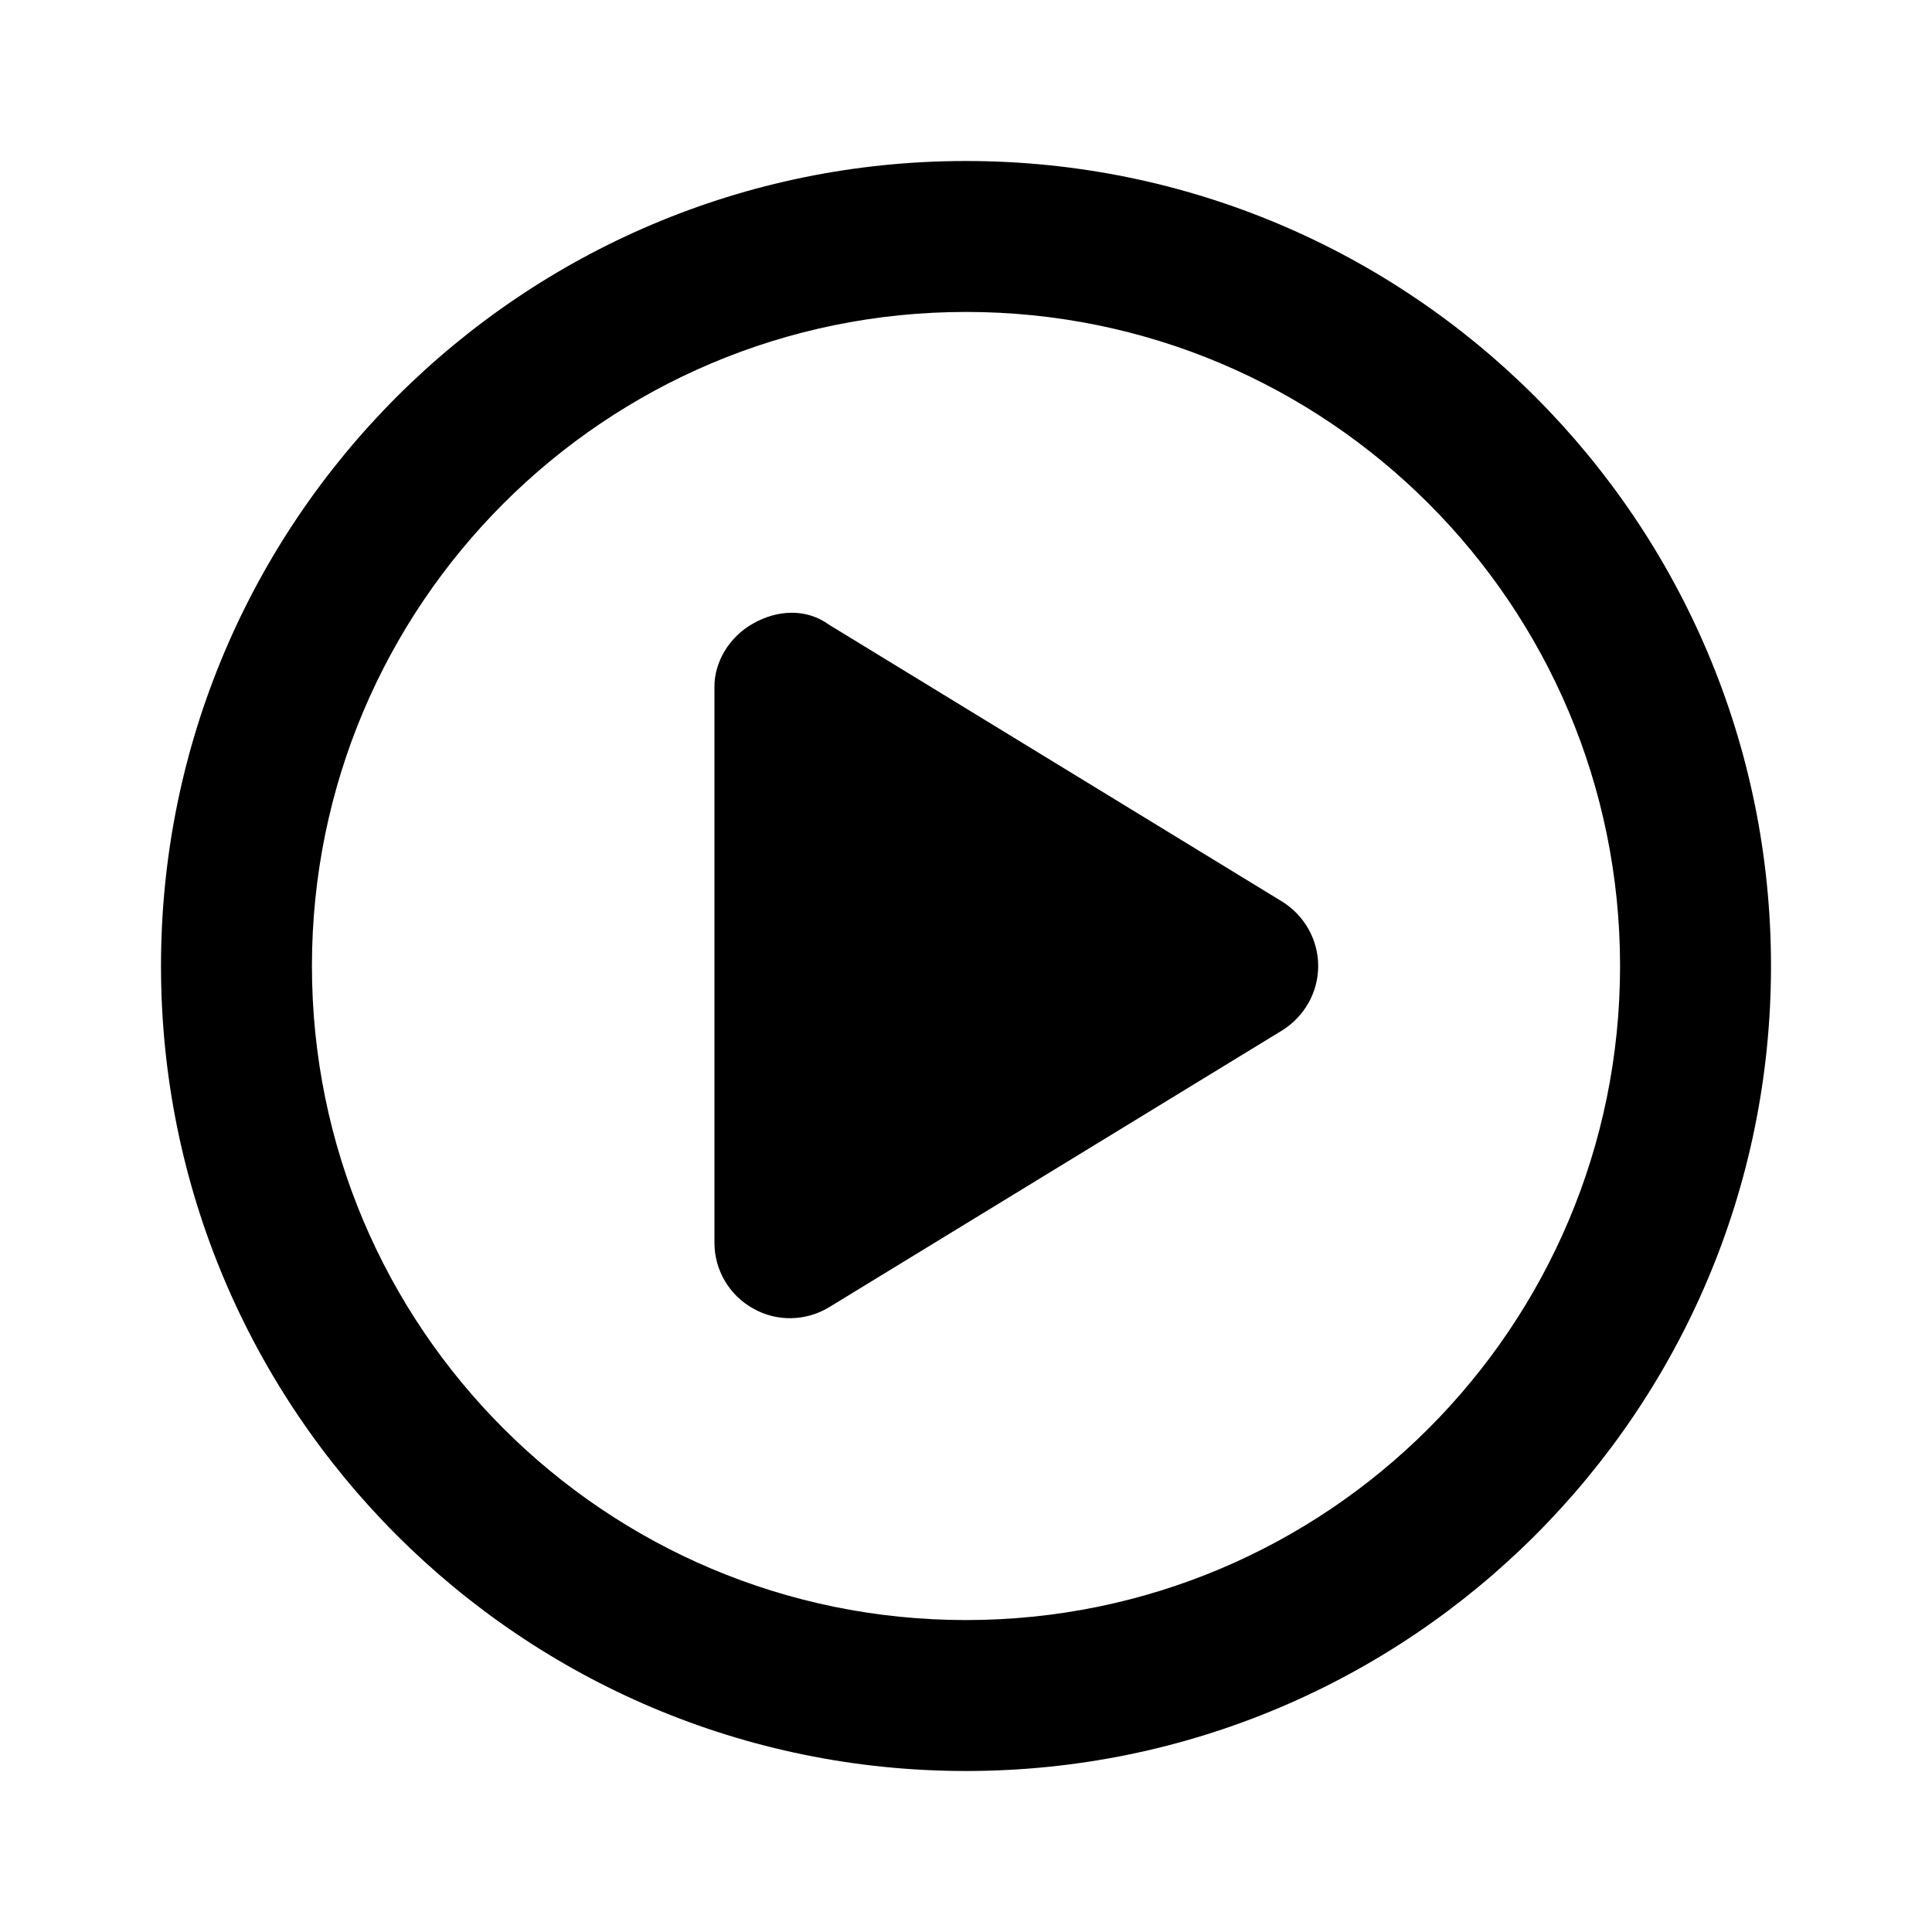
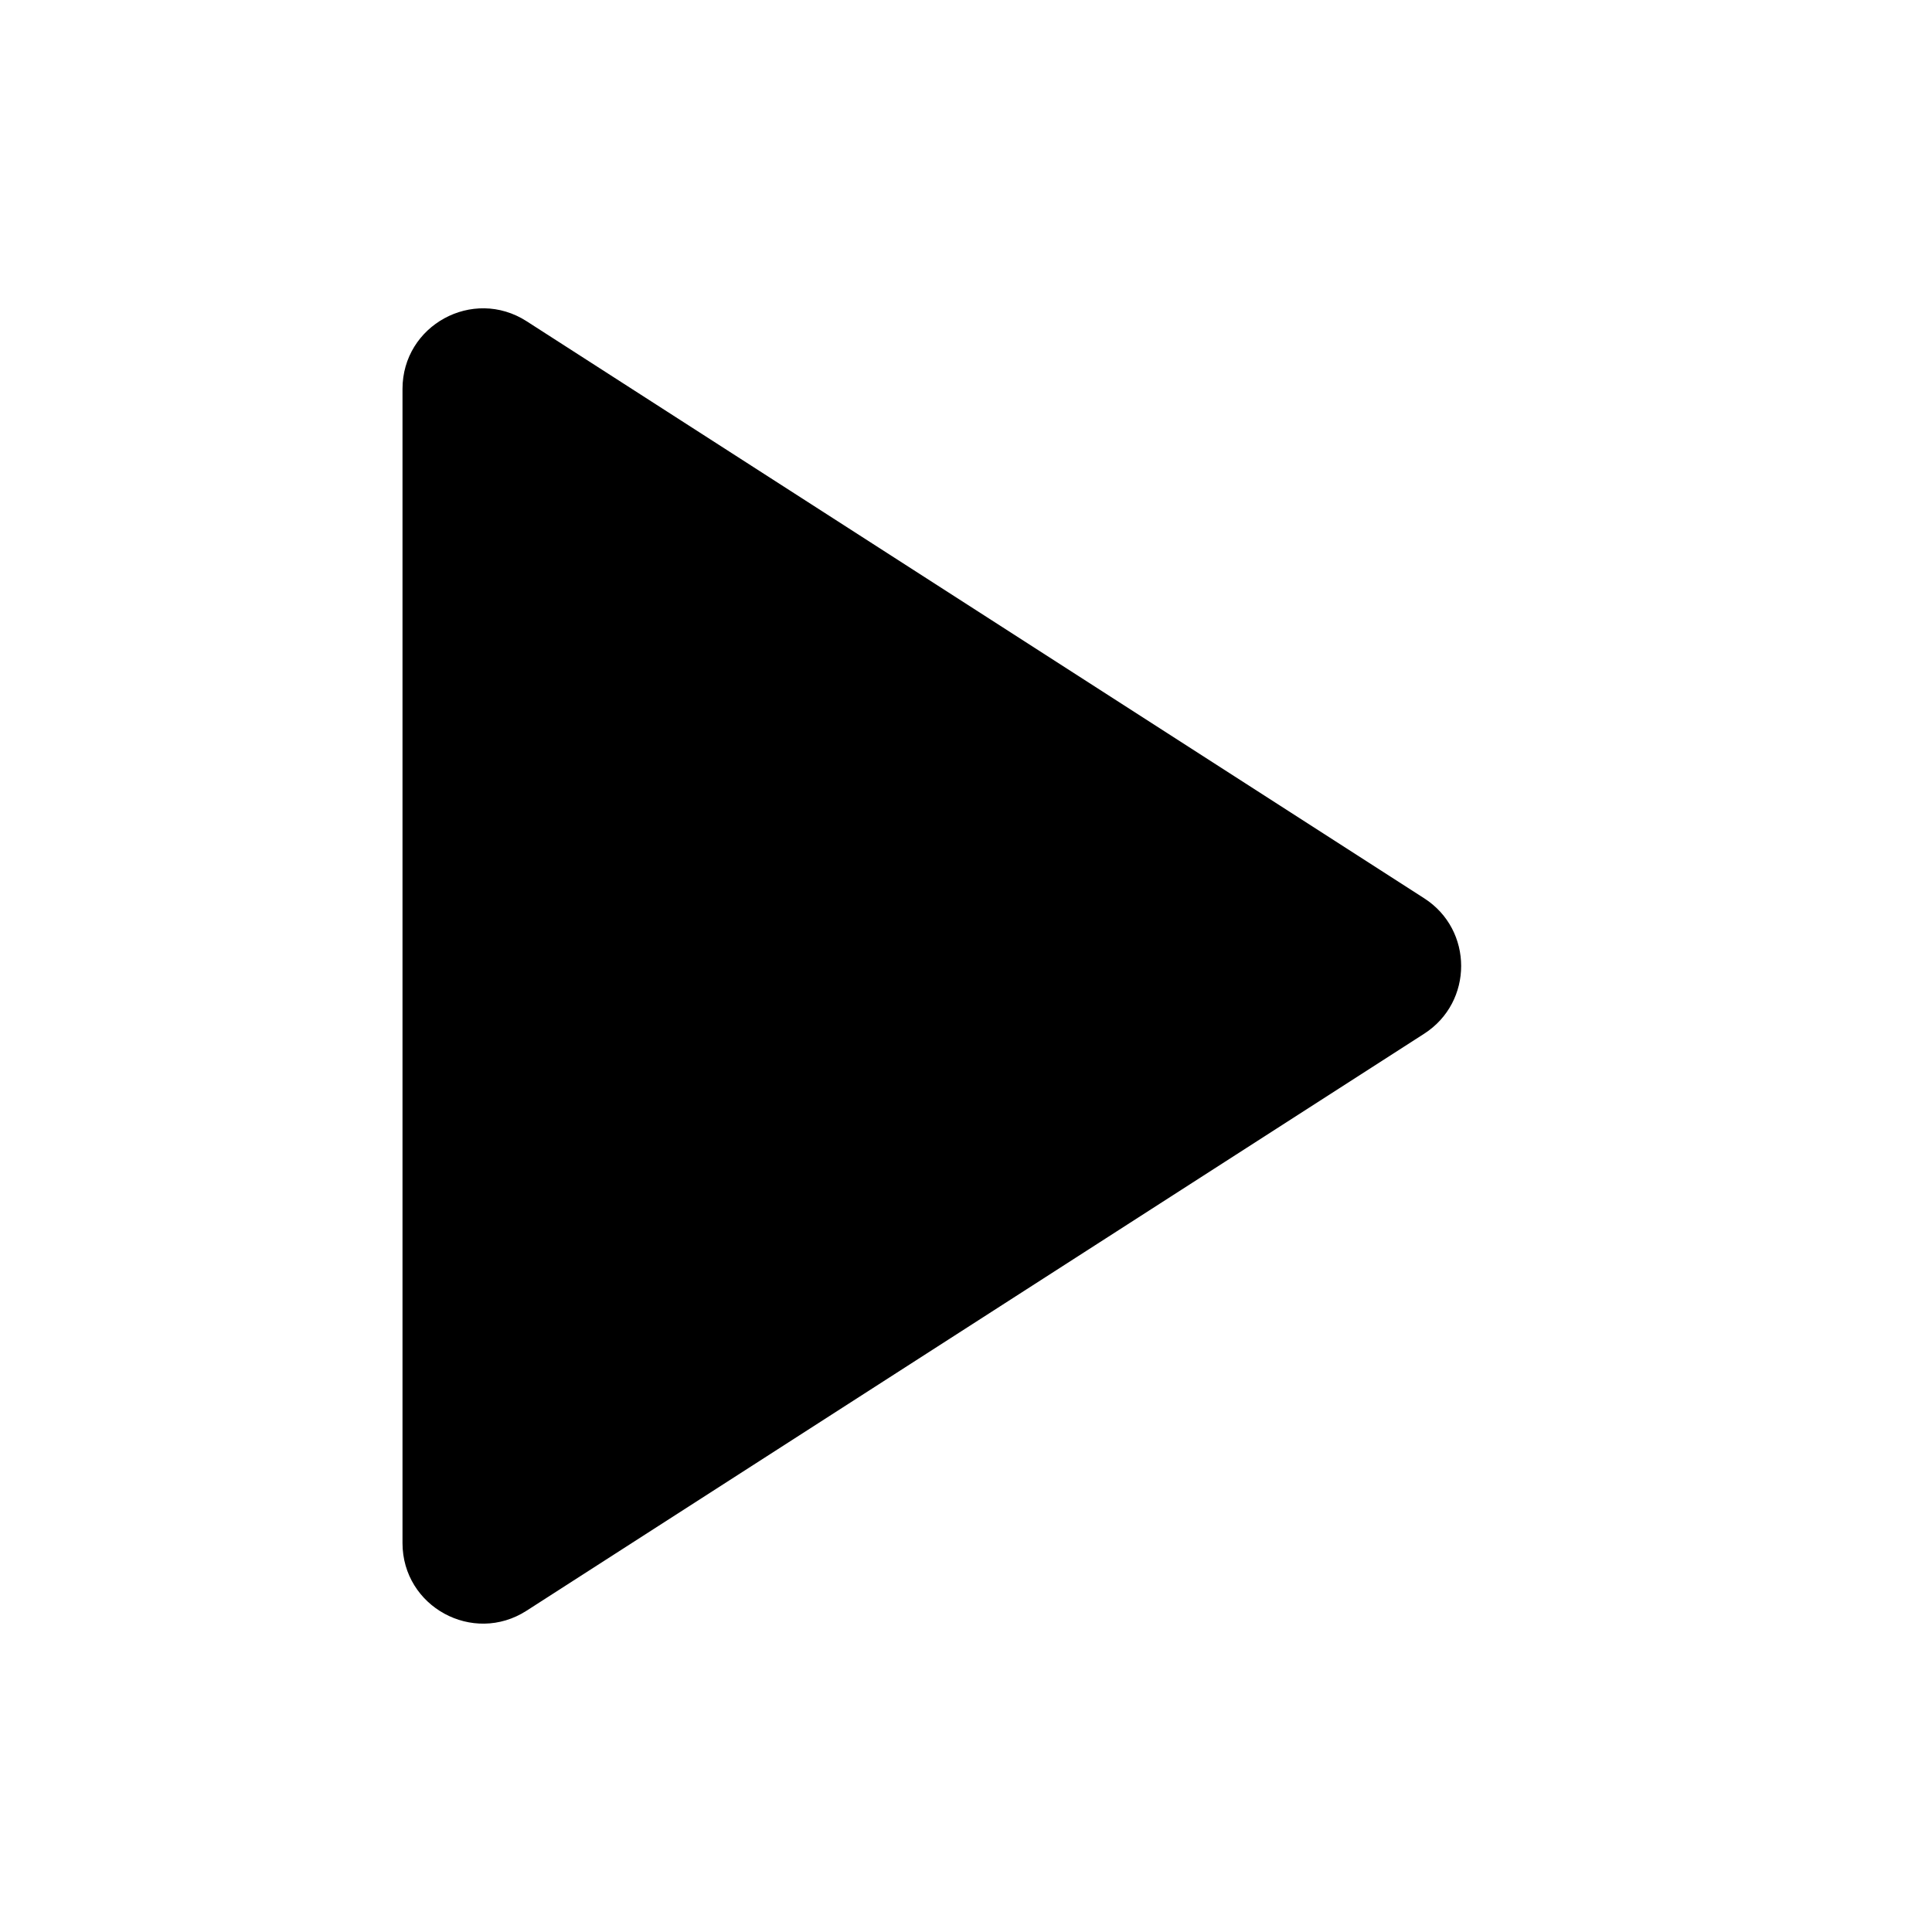
- <svg xmlns="http://www.w3.org/2000/svg" width="24" height="24" viewBox="0 0 24 24" fill="currentColor">
-   <path d="M9.355 7.746C9.648 7.578 10.012 7.551 10.301 7.762L15.926 11.199C16.203 11.371 16.375 11.672 16.375 12C16.375 12.328 16.203 12.629 15.926 12.801L10.301 16.238C10.012 16.414 9.648 16.422 9.355 16.254C9.059 16.09 8.875 15.777 8.875 15.438V8.527C8.875 8.223 9.059 7.91 9.355 7.746ZM22 12C22 17.523 17.523 22 12 22C6.477 22 2 17.523 2 12C2 6.477 6.477 2 12 2C17.523 2 22 6.477 22 12ZM12 3.875C7.512 3.875 3.875 7.512 3.875 12C3.875 16.488 7.512 20.125 12 20.125C16.488 20.125 20.125 16.488 20.125 12C20.125 7.512 16.488 3.875 12 3.875Z" />
+ <svg xmlns="http://www.w3.org/2000/svg" width="24" height="24" viewBox="0 0 24 24" fill="none">
+   <path d="M5 4.832C5 4.04 5.875 3.563 6.541 3.99L17.692 11.159C18.304 11.552 18.304 12.447 17.692 12.841L6.541 20.009C5.875 20.437 5 19.959 5 19.168V4.832Z" fill="black" />
</svg>
